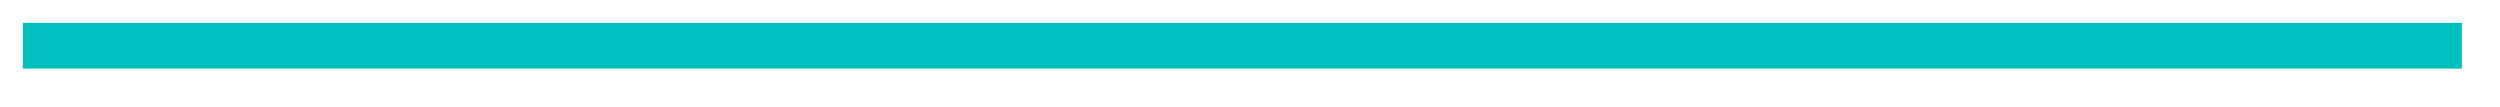
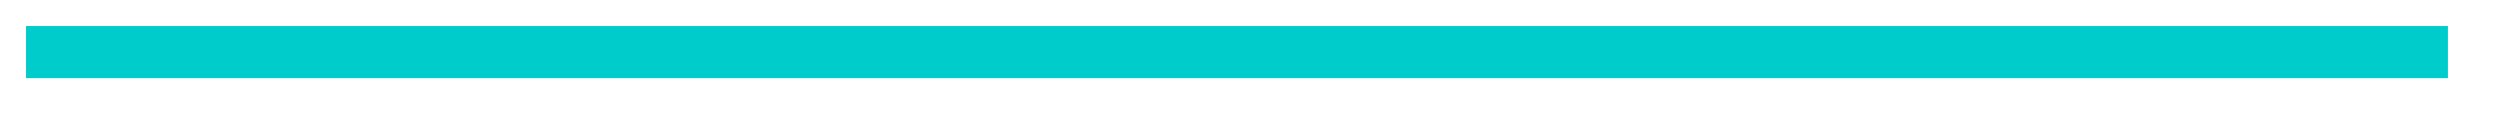
- <svg xmlns="http://www.w3.org/2000/svg" version="1.1" width="164px" height="7px">
-   <g transform="matrix(1 0 0 1 -14.5 -203.5 )">
-     <path d="M 16 206.5  L 176 206.5  " stroke-width="3" stroke="#00bfbf" fill="none" />
+ <svg xmlns="http://www.w3.org/2000/svg" version="1.1" width="96px" height="5px">
+   <g transform="matrix(1 0 0 1 -28 -104 )">
+     <path d="M 29 106  L 122 106  " stroke-width="2" stroke="#00cccc" fill="none" />
  </g>
</svg>
